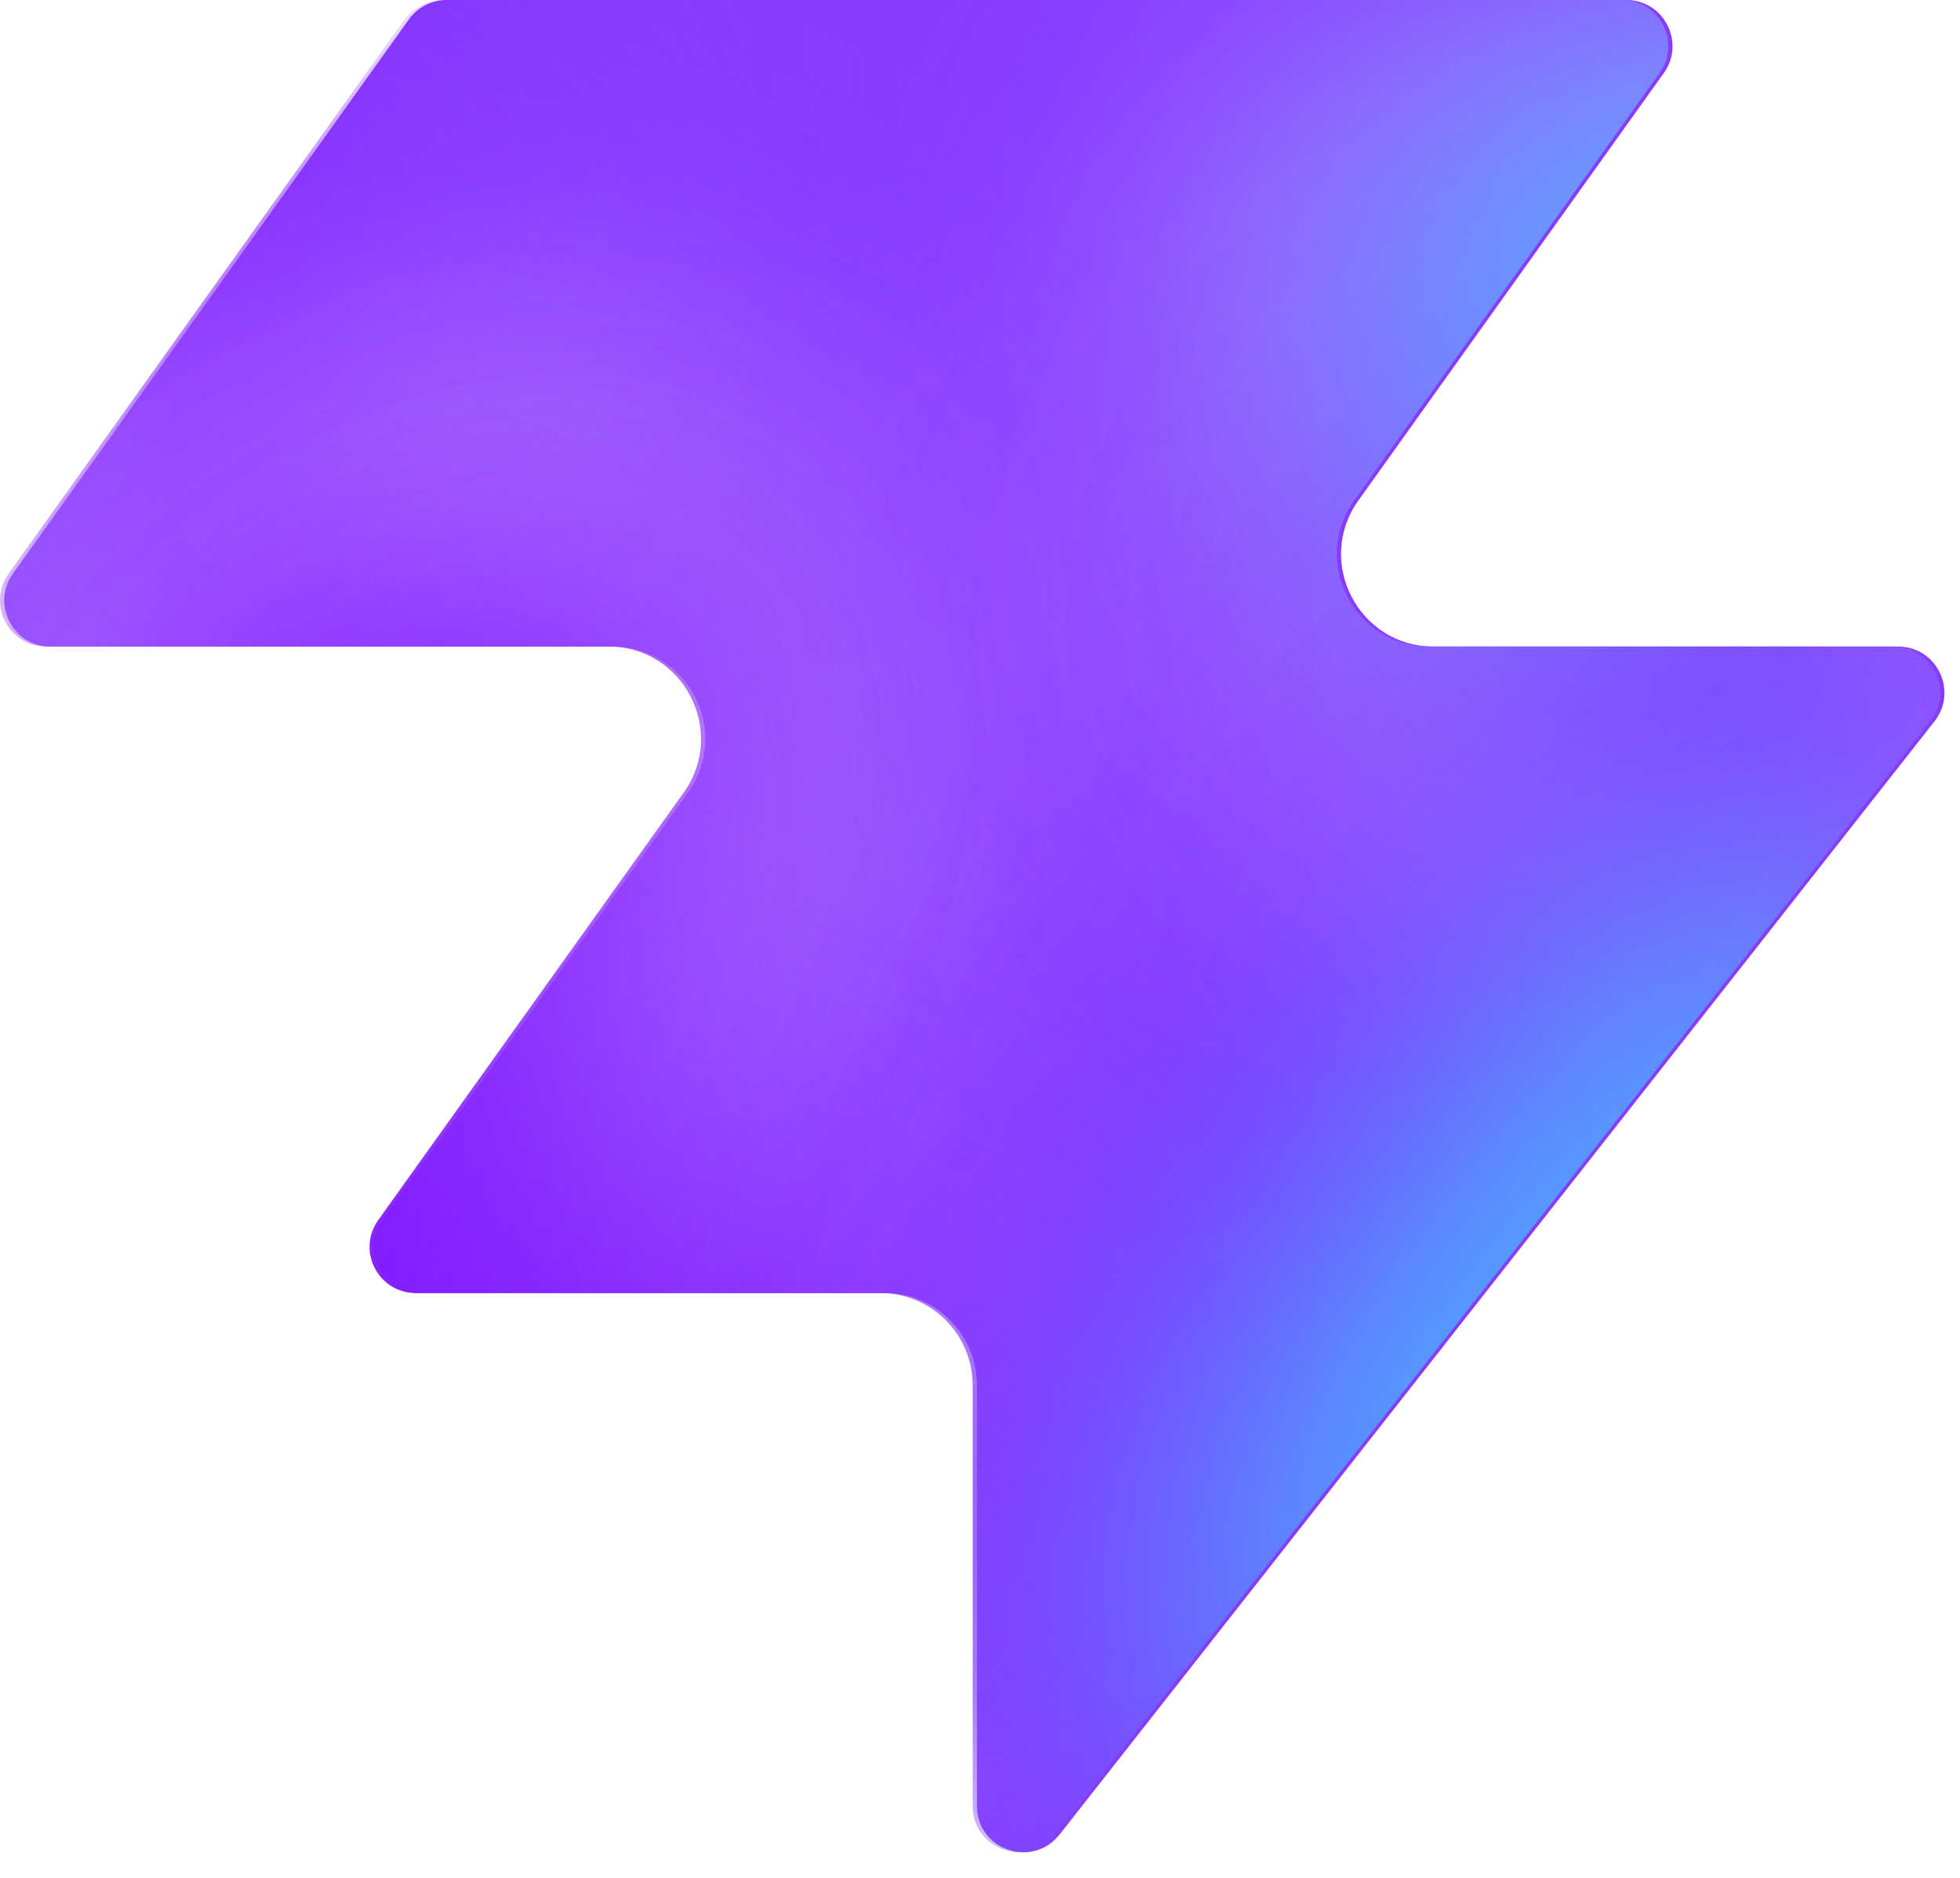
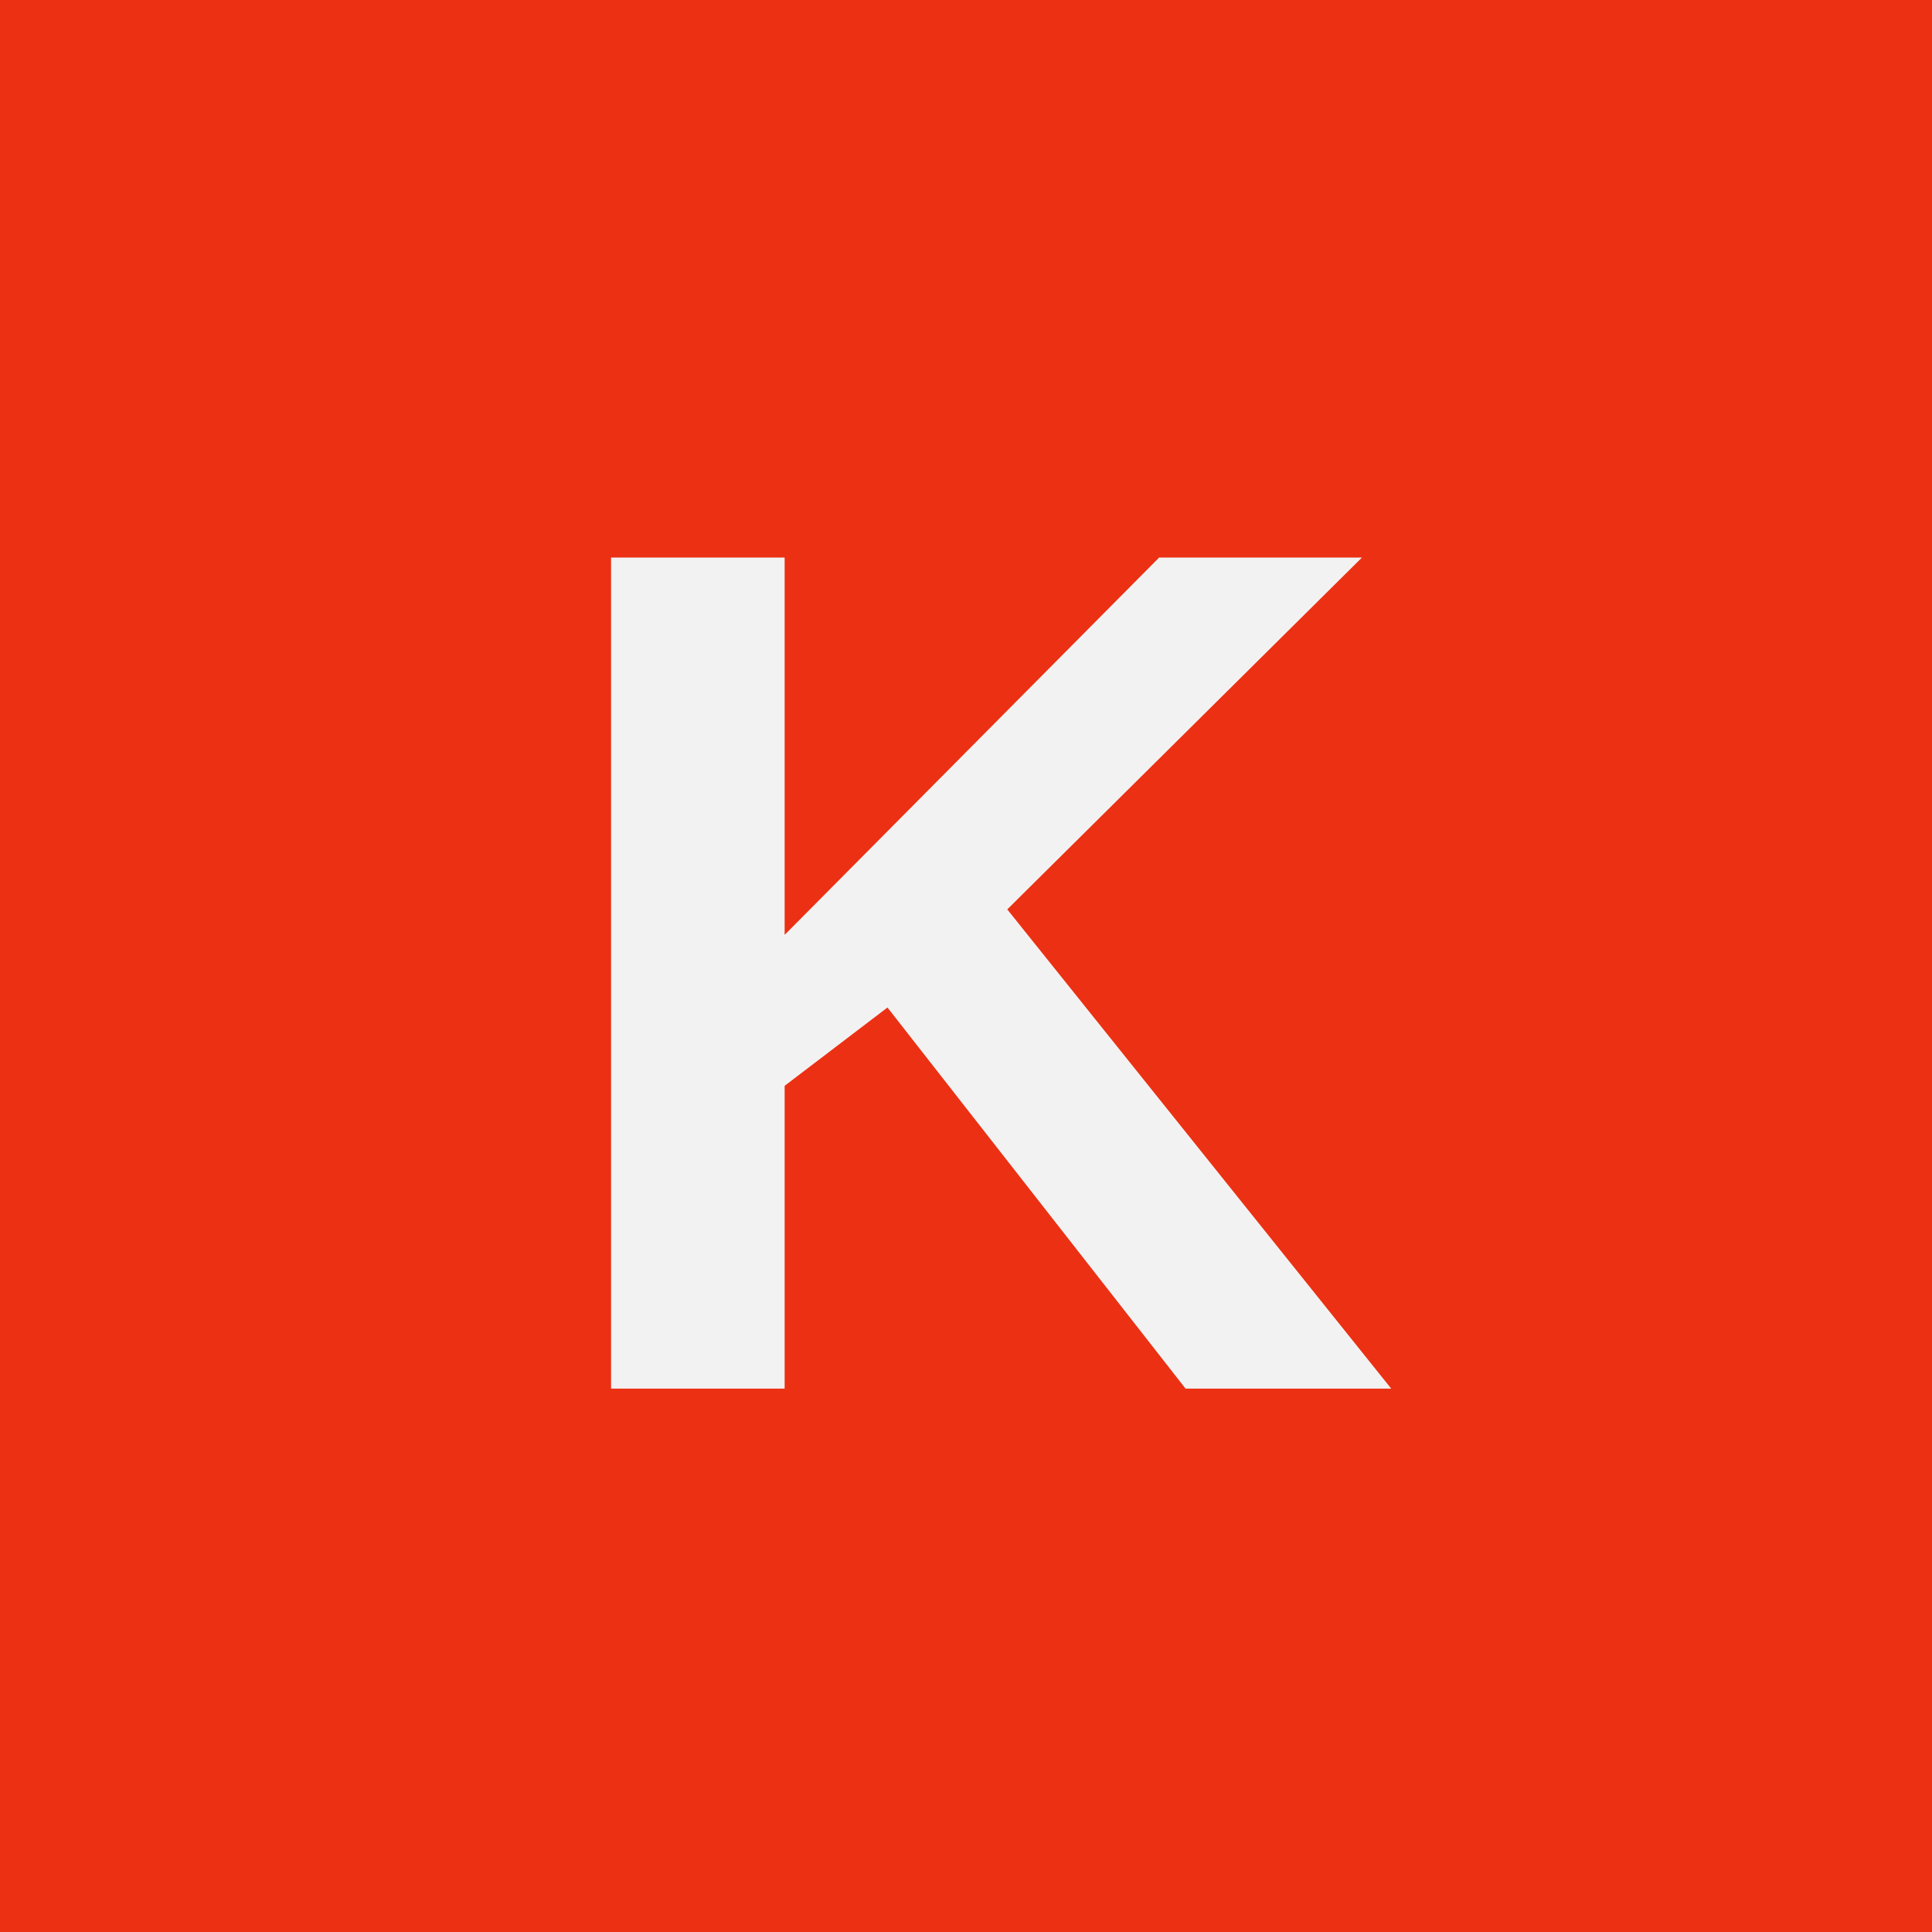
- <svg xmlns="http://www.w3.org/2000/svg" width="48" height="46" fill="none" viewBox="0 0 48 46">
-   <path fill="#863bff" d="M25.946 44.938c-.664.845-2.021.375-2.021-.698V33.937a2.26 2.26 0 0 0-2.262-2.262H10.287c-.92 0-1.456-1.04-.92-1.788l7.48-10.471c1.07-1.497 0-3.578-1.842-3.578H1.237c-.92 0-1.456-1.04-.92-1.788L10.013.474c.214-.297.556-.474.92-.474h28.894c.92 0 1.456 1.04.92 1.788l-7.48 10.471c-1.07 1.498 0 3.579 1.842 3.579h11.377c.943 0 1.473 1.088.89 1.83L25.947 44.94z" style="fill:#863bff;fill:color(display-p3 .525 .23 1);fill-opacity:1" />
-   <mask id="a" width="48" height="46" x="0" y="0" maskUnits="userSpaceOnUse" style="mask-type:alpha">
-     <path fill="#000" d="M25.842 44.938c-.664.844-2.021.375-2.021-.698V33.937a2.26 2.26 0 0 0-2.262-2.262H10.183c-.92 0-1.456-1.04-.92-1.788l7.48-10.471c1.07-1.498 0-3.579-1.842-3.579H1.133c-.92 0-1.456-1.04-.92-1.787L9.91.473c.214-.297.556-.474.92-.474h28.894c.92 0 1.456 1.04.92 1.788l-7.48 10.471c-1.07 1.498 0 3.578 1.842 3.578h11.377c.943 0 1.473 1.088.89 1.832L25.843 44.94z" style="fill:#000;fill-opacity:1" />
-   </mask>
-   <g mask="url(#a)">
-     <g filter="url(#b)">
-       <ellipse cx="5.508" cy="14.704" fill="#ede6ff" rx="5.508" ry="14.704" style="fill:#ede6ff;fill:color(display-p3 .927 .903 1);fill-opacity:1" transform="matrix(.00324 1 1 -.00324 -4.47 31.516)" />
-     </g>
-     <g filter="url(#c)">
-       <ellipse cx="10.399" cy="29.851" fill="#ede6ff" rx="10.399" ry="29.851" style="fill:#ede6ff;fill:color(display-p3 .927 .903 1);fill-opacity:1" transform="matrix(.00324 1 1 -.00324 -39.328 7.883)" />
-     </g>
-     <g filter="url(#d)">
-       <ellipse cx="5.508" cy="30.487" fill="#7e14ff" rx="5.508" ry="30.487" style="fill:#7e14ff;fill:color(display-p3 .492 .077 1);fill-opacity:1" transform="rotate(89.814 -25.913 -14.639)scale(1 -1)" />
-     </g>
-     <g filter="url(#e)">
-       <ellipse cx="5.508" cy="30.599" fill="#7e14ff" rx="5.508" ry="30.599" style="fill:#7e14ff;fill:color(display-p3 .492 .077 1);fill-opacity:1" transform="rotate(89.814 -32.644 -3.334)scale(1 -1)" />
-     </g>
-     <g filter="url(#f)">
-       <ellipse cx="5.508" cy="30.599" fill="#7e14ff" rx="5.508" ry="30.599" style="fill:#7e14ff;fill:color(display-p3 .492 .077 1);fill-opacity:1" transform="matrix(.00324 1 1 -.00324 -34.34 30.47)" />
-     </g>
-     <g filter="url(#g)">
-       <ellipse cx="14.072" cy="22.078" fill="#ede6ff" rx="14.072" ry="22.078" style="fill:#ede6ff;fill:color(display-p3 .927 .903 1);fill-opacity:1" transform="rotate(93.35 24.506 48.493)scale(-1 1)" />
-     </g>
-     <g filter="url(#h)">
-       <ellipse cx="3.47" cy="21.501" fill="#7e14ff" rx="3.47" ry="21.501" style="fill:#7e14ff;fill:color(display-p3 .492 .077 1);fill-opacity:1" transform="rotate(89.009 28.708 47.59)scale(-1 1)" />
-     </g>
-     <g filter="url(#i)">
-       <ellipse cx="3.47" cy="21.501" fill="#7e14ff" rx="3.47" ry="21.501" style="fill:#7e14ff;fill:color(display-p3 .492 .077 1);fill-opacity:1" transform="rotate(89.009 28.708 47.59)scale(-1 1)" />
-     </g>
-     <g filter="url(#j)">
-       <ellipse cx=".387" cy="8.972" fill="#7e14ff" rx="4.407" ry="29.108" style="fill:#7e14ff;fill:color(display-p3 .492 .077 1);fill-opacity:1" transform="rotate(39.51 .387 8.972)" />
-     </g>
-     <g filter="url(#k)">
-       <ellipse cx="47.523" cy="-6.092" fill="#7e14ff" rx="4.407" ry="29.108" style="fill:#7e14ff;fill:color(display-p3 .492 .077 1);fill-opacity:1" transform="rotate(37.892 47.523 -6.092)" />
-     </g>
-     <g filter="url(#l)">
-       <ellipse cx="41.412" cy="6.333" fill="#47bfff" rx="5.971" ry="9.665" style="fill:#47bfff;fill:color(display-p3 .28 .748 1);fill-opacity:1" transform="rotate(37.892 41.412 6.333)" />
-     </g>
-     <g filter="url(#m)">
-       <ellipse cx="-1.879" cy="38.332" fill="#7e14ff" rx="4.407" ry="29.108" style="fill:#7e14ff;fill:color(display-p3 .492 .077 1);fill-opacity:1" transform="rotate(37.892 -1.88 38.332)" />
-     </g>
-     <g filter="url(#n)">
-       <ellipse cx="-1.879" cy="38.332" fill="#7e14ff" rx="4.407" ry="29.108" style="fill:#7e14ff;fill:color(display-p3 .492 .077 1);fill-opacity:1" transform="rotate(37.892 -1.88 38.332)" />
-     </g>
-     <g filter="url(#o)">
-       <ellipse cx="35.651" cy="29.907" fill="#7e14ff" rx="4.407" ry="29.108" style="fill:#7e14ff;fill:color(display-p3 .492 .077 1);fill-opacity:1" transform="rotate(37.892 35.651 29.907)" />
-     </g>
-     <g filter="url(#p)">
-       <ellipse cx="38.418" cy="32.4" fill="#47bfff" rx="5.971" ry="15.297" style="fill:#47bfff;fill:color(display-p3 .28 .748 1);fill-opacity:1" transform="rotate(37.892 38.418 32.4)" />
-     </g>
-   </g>
-   <defs>
-     <filter id="b" width="60.045" height="41.654" x="-19.77" y="16.149" color-interpolation-filters="sRGB" filterUnits="userSpaceOnUse">
-       <feFlood flood-opacity="0" result="BackgroundImageFix" />
-       <feBlend in="SourceGraphic" in2="BackgroundImageFix" result="shape" />
-       <feGaussianBlur result="effect1_foregroundBlur_2002_17158" stdDeviation="7.659" />
-     </filter>
-     <filter id="c" width="90.34" height="51.437" x="-54.613" y="-7.533" color-interpolation-filters="sRGB" filterUnits="userSpaceOnUse">
-       <feFlood flood-opacity="0" result="BackgroundImageFix" />
-       <feBlend in="SourceGraphic" in2="BackgroundImageFix" result="shape" />
-       <feGaussianBlur result="effect1_foregroundBlur_2002_17158" stdDeviation="7.659" />
-     </filter>
-     <filter id="d" width="79.355" height="29.4" x="-49.64" y="2.03" color-interpolation-filters="sRGB" filterUnits="userSpaceOnUse">
-       <feFlood flood-opacity="0" result="BackgroundImageFix" />
-       <feBlend in="SourceGraphic" in2="BackgroundImageFix" result="shape" />
-       <feGaussianBlur result="effect1_foregroundBlur_2002_17158" stdDeviation="4.596" />
-     </filter>
-     <filter id="e" width="79.579" height="29.4" x="-45.045" y="20.029" color-interpolation-filters="sRGB" filterUnits="userSpaceOnUse">
-       <feFlood flood-opacity="0" result="BackgroundImageFix" />
-       <feBlend in="SourceGraphic" in2="BackgroundImageFix" result="shape" />
-       <feGaussianBlur result="effect1_foregroundBlur_2002_17158" stdDeviation="4.596" />
-     </filter>
-     <filter id="f" width="79.579" height="29.4" x="-43.513" y="21.178" color-interpolation-filters="sRGB" filterUnits="userSpaceOnUse">
-       <feFlood flood-opacity="0" result="BackgroundImageFix" />
-       <feBlend in="SourceGraphic" in2="BackgroundImageFix" result="shape" />
-       <feGaussianBlur result="effect1_foregroundBlur_2002_17158" stdDeviation="4.596" />
-     </filter>
-     <filter id="g" width="74.749" height="58.852" x="15.756" y="-17.901" color-interpolation-filters="sRGB" filterUnits="userSpaceOnUse">
-       <feFlood flood-opacity="0" result="BackgroundImageFix" />
-       <feBlend in="SourceGraphic" in2="BackgroundImageFix" result="shape" />
-       <feGaussianBlur result="effect1_foregroundBlur_2002_17158" stdDeviation="7.659" />
-     </filter>
-     <filter id="h" width="61.377" height="25.362" x="23.548" y="2.284" color-interpolation-filters="sRGB" filterUnits="userSpaceOnUse">
-       <feFlood flood-opacity="0" result="BackgroundImageFix" />
-       <feBlend in="SourceGraphic" in2="BackgroundImageFix" result="shape" />
-       <feGaussianBlur result="effect1_foregroundBlur_2002_17158" stdDeviation="4.596" />
-     </filter>
-     <filter id="i" width="61.377" height="25.362" x="23.548" y="2.284" color-interpolation-filters="sRGB" filterUnits="userSpaceOnUse">
-       <feFlood flood-opacity="0" result="BackgroundImageFix" />
-       <feBlend in="SourceGraphic" in2="BackgroundImageFix" result="shape" />
-       <feGaussianBlur result="effect1_foregroundBlur_2002_17158" stdDeviation="4.596" />
-     </filter>
-     <filter id="j" width="56.045" height="63.649" x="-27.636" y="-22.853" color-interpolation-filters="sRGB" filterUnits="userSpaceOnUse">
-       <feFlood flood-opacity="0" result="BackgroundImageFix" />
-       <feBlend in="SourceGraphic" in2="BackgroundImageFix" result="shape" />
-       <feGaussianBlur result="effect1_foregroundBlur_2002_17158" stdDeviation="4.596" />
-     </filter>
-     <filter id="k" width="54.814" height="64.646" x="20.116" y="-38.415" color-interpolation-filters="sRGB" filterUnits="userSpaceOnUse">
-       <feFlood flood-opacity="0" result="BackgroundImageFix" />
-       <feBlend in="SourceGraphic" in2="BackgroundImageFix" result="shape" />
-       <feGaussianBlur result="effect1_foregroundBlur_2002_17158" stdDeviation="4.596" />
-     </filter>
-     <filter id="l" width="33.541" height="35.313" x="24.641" y="-11.323" color-interpolation-filters="sRGB" filterUnits="userSpaceOnUse">
-       <feFlood flood-opacity="0" result="BackgroundImageFix" />
-       <feBlend in="SourceGraphic" in2="BackgroundImageFix" result="shape" />
-       <feGaussianBlur result="effect1_foregroundBlur_2002_17158" stdDeviation="4.596" />
-     </filter>
-     <filter id="m" width="54.814" height="64.646" x="-29.286" y="6.009" color-interpolation-filters="sRGB" filterUnits="userSpaceOnUse">
-       <feFlood flood-opacity="0" result="BackgroundImageFix" />
-       <feBlend in="SourceGraphic" in2="BackgroundImageFix" result="shape" />
-       <feGaussianBlur result="effect1_foregroundBlur_2002_17158" stdDeviation="4.596" />
-     </filter>
-     <filter id="n" width="54.814" height="64.646" x="-29.286" y="6.009" color-interpolation-filters="sRGB" filterUnits="userSpaceOnUse">
-       <feFlood flood-opacity="0" result="BackgroundImageFix" />
-       <feBlend in="SourceGraphic" in2="BackgroundImageFix" result="shape" />
-       <feGaussianBlur result="effect1_foregroundBlur_2002_17158" stdDeviation="4.596" />
-     </filter>
-     <filter id="o" width="54.814" height="64.646" x="8.244" y="-2.416" color-interpolation-filters="sRGB" filterUnits="userSpaceOnUse">
-       <feFlood flood-opacity="0" result="BackgroundImageFix" />
-       <feBlend in="SourceGraphic" in2="BackgroundImageFix" result="shape" />
-       <feGaussianBlur result="effect1_foregroundBlur_2002_17158" stdDeviation="4.596" />
-     </filter>
-     <filter id="p" width="39.409" height="43.623" x="18.713" y="10.588" color-interpolation-filters="sRGB" filterUnits="userSpaceOnUse">
-       <feFlood flood-opacity="0" result="BackgroundImageFix" />
-       <feBlend in="SourceGraphic" in2="BackgroundImageFix" result="shape" />
-       <feGaussianBlur result="effect1_foregroundBlur_2002_17158" stdDeviation="4.596" />
-     </filter>
-   </defs>
+ <svg xmlns="http://www.w3.org/2000/svg" viewBox="0 0 32 32">
+   <rect width="32" height="32" fill="#ec3013" />
+   <text x="16" y="23" text-anchor="middle" font-family="Arial, sans-serif" font-weight="800" font-size="20" fill="#f3f2f2">K</text>
</svg>
